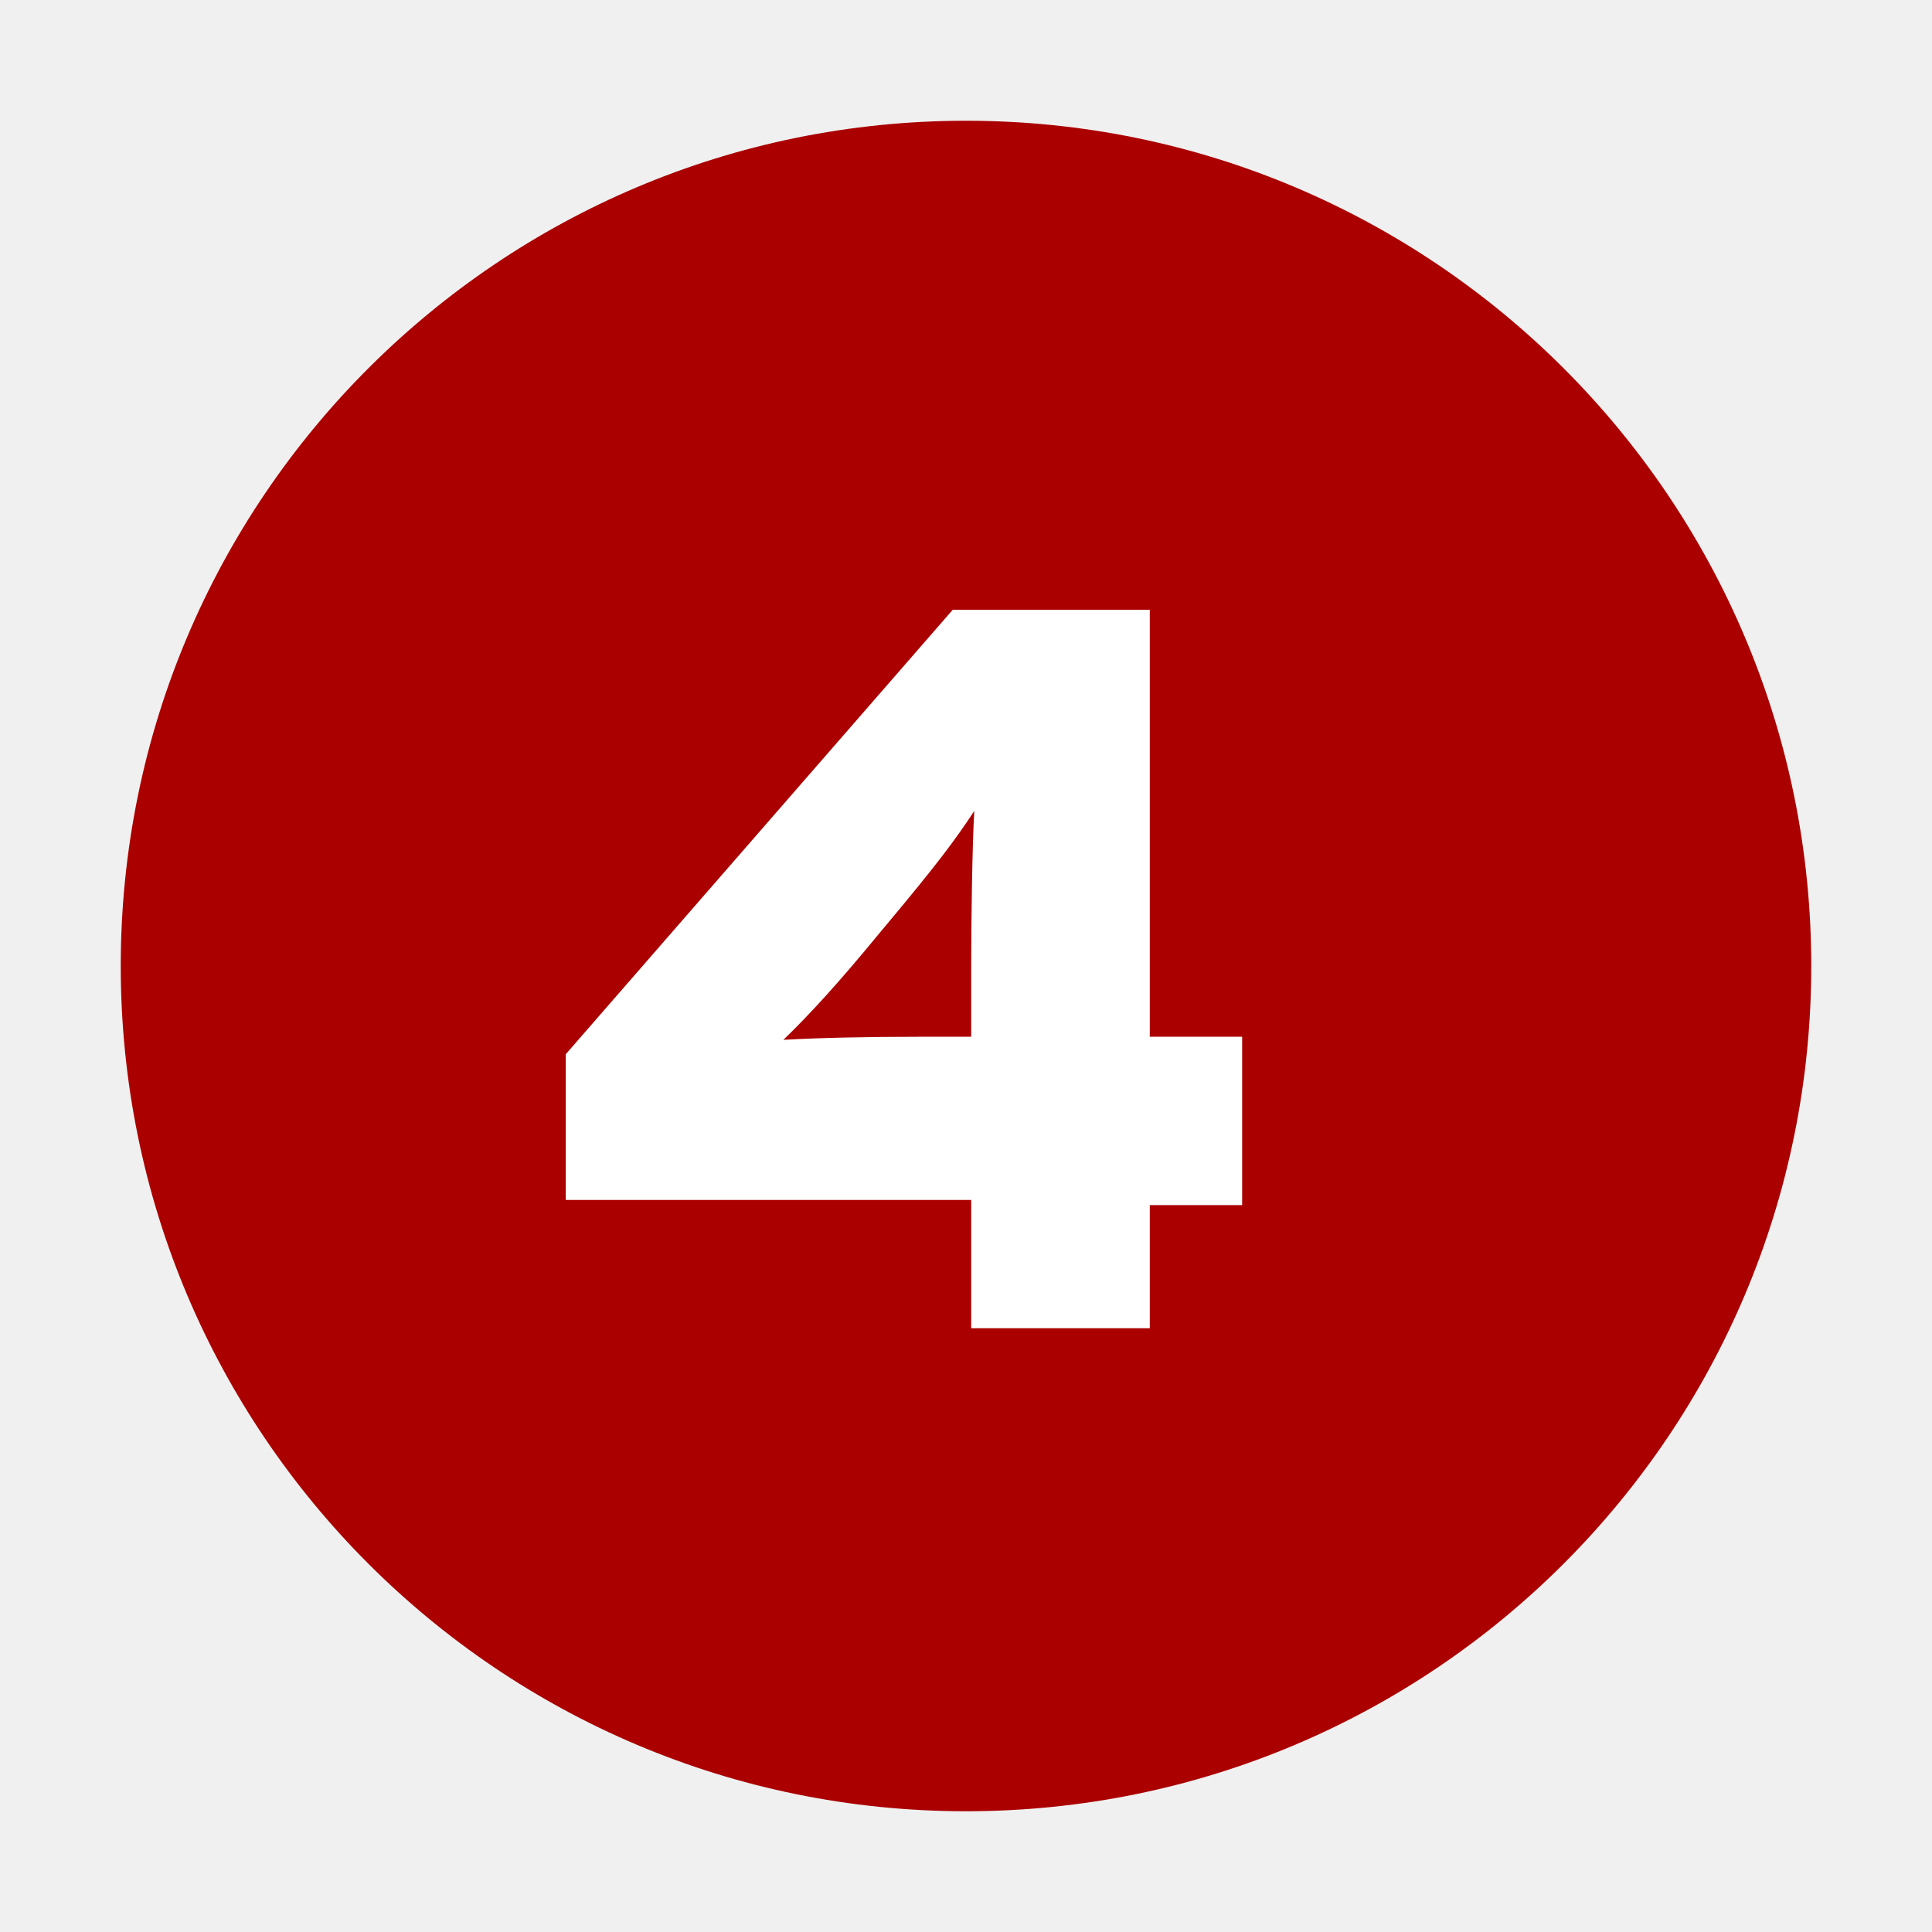
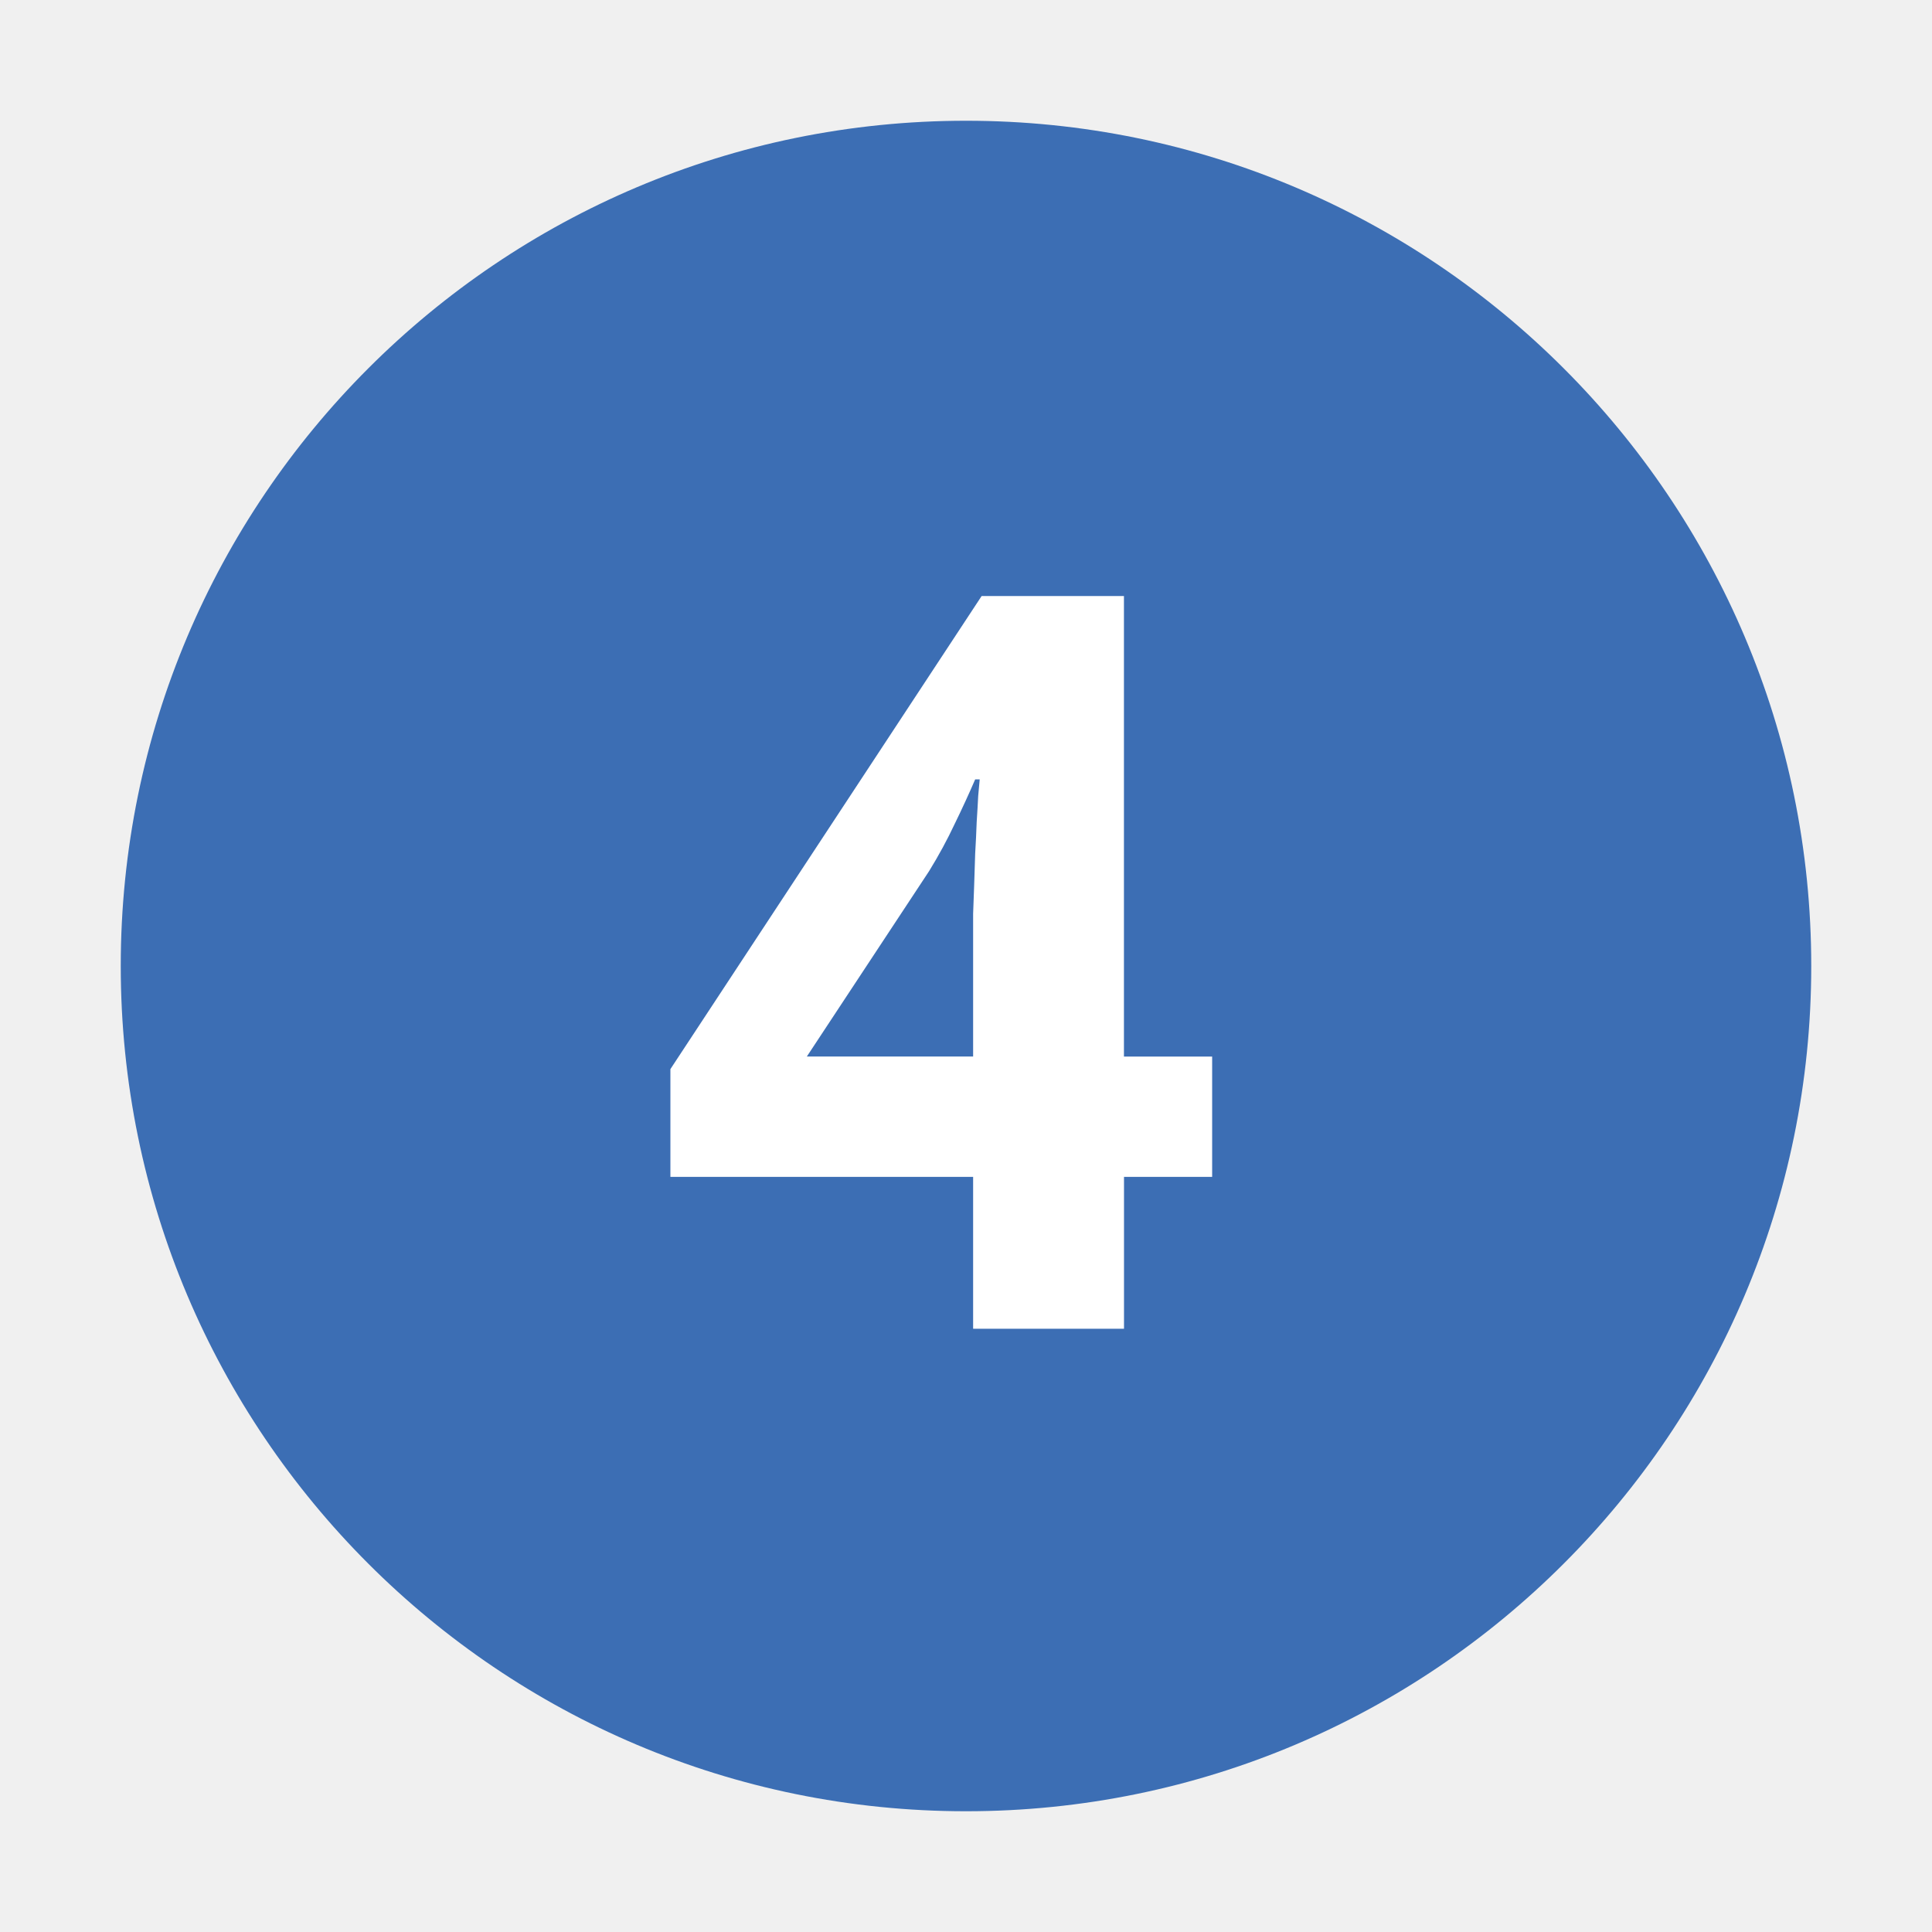
<svg xmlns="http://www.w3.org/2000/svg" version="1.0" width="32" height="32" id="svg2">
  <defs id="defs15" />
-   <circle cx="16" cy="16" r="14" id="circle" style="fill:#aa0000" />
-   <path d="M 20.574,19.96 L 20.574,17.172 L 19.044,17.172 L 19.044,10.1 L 15.78,10.1 L 9.371,17.461 L 9.371,19.875 L 16.086,19.875 L 16.086,22 L 19.044,22 L 19.044,19.96 L 20.574,19.96 M 16.137,13.432 C 16.103,13.993 16.086,15.302 16.086,15.999 L 16.086,17.172 L 15.202,17.172 C 14.386,17.172 13.57,17.189 12.975,17.223 C 13.417,16.798 13.91,16.254 14.539,15.489 L 14.709,15.285 C 15.491,14.35 15.814,13.925 16.137,13.432" id="text2219" style="fill:#ffffff" />
+   <circle cx="16" cy="16" r="14" id="circle" style="fill:#3c6eb4" />
+   <g id="text2820" style="font-size:10px;font-style:normal;font-variant:normal;font-weight:normal;font-stretch:normal;text-align:start;text-anchor:start;fill:#ffffff;fill-opacity:1;stroke:none;font-family:Droid Sans;-inkscape-font-specification:Droid Sans">
+     <path d="m 20.078,19.493 -1.461,0 0,2.515 -2.499,0 0,-2.515 -5.014,0 0,-1.785 5.155,-7.836 2.357,0 0,7.628 1.461,0 0,1.992 m -3.959,-1.992 0,-2.059 c -5e-6,-0.072 -5e-6,-0.174 0,-0.307 0.005,-0.138 0.011,-0.293 0.017,-0.465 0.005,-0.172 0.011,-0.349 0.017,-0.531 0.011,-0.183 0.019,-0.357 0.025,-0.523 0.011,-0.166 0.019,-0.31 0.025,-0.432 0.011,-0.127 0.019,-0.219 0.025,-0.274 l -0.075,0 c -0.1,0.232 -0.213,0.479 -0.34,0.739 -0.122,0.26 -0.263,0.52 -0.423,0.78 l -2.025,3.071 2.756,0" id="path2818" style="font-size:17px;font-weight:bold;fill:#ffffff;-inkscape-font-specification:Bitstream Vera Sans Bold" />
+   </g>
</svg>
